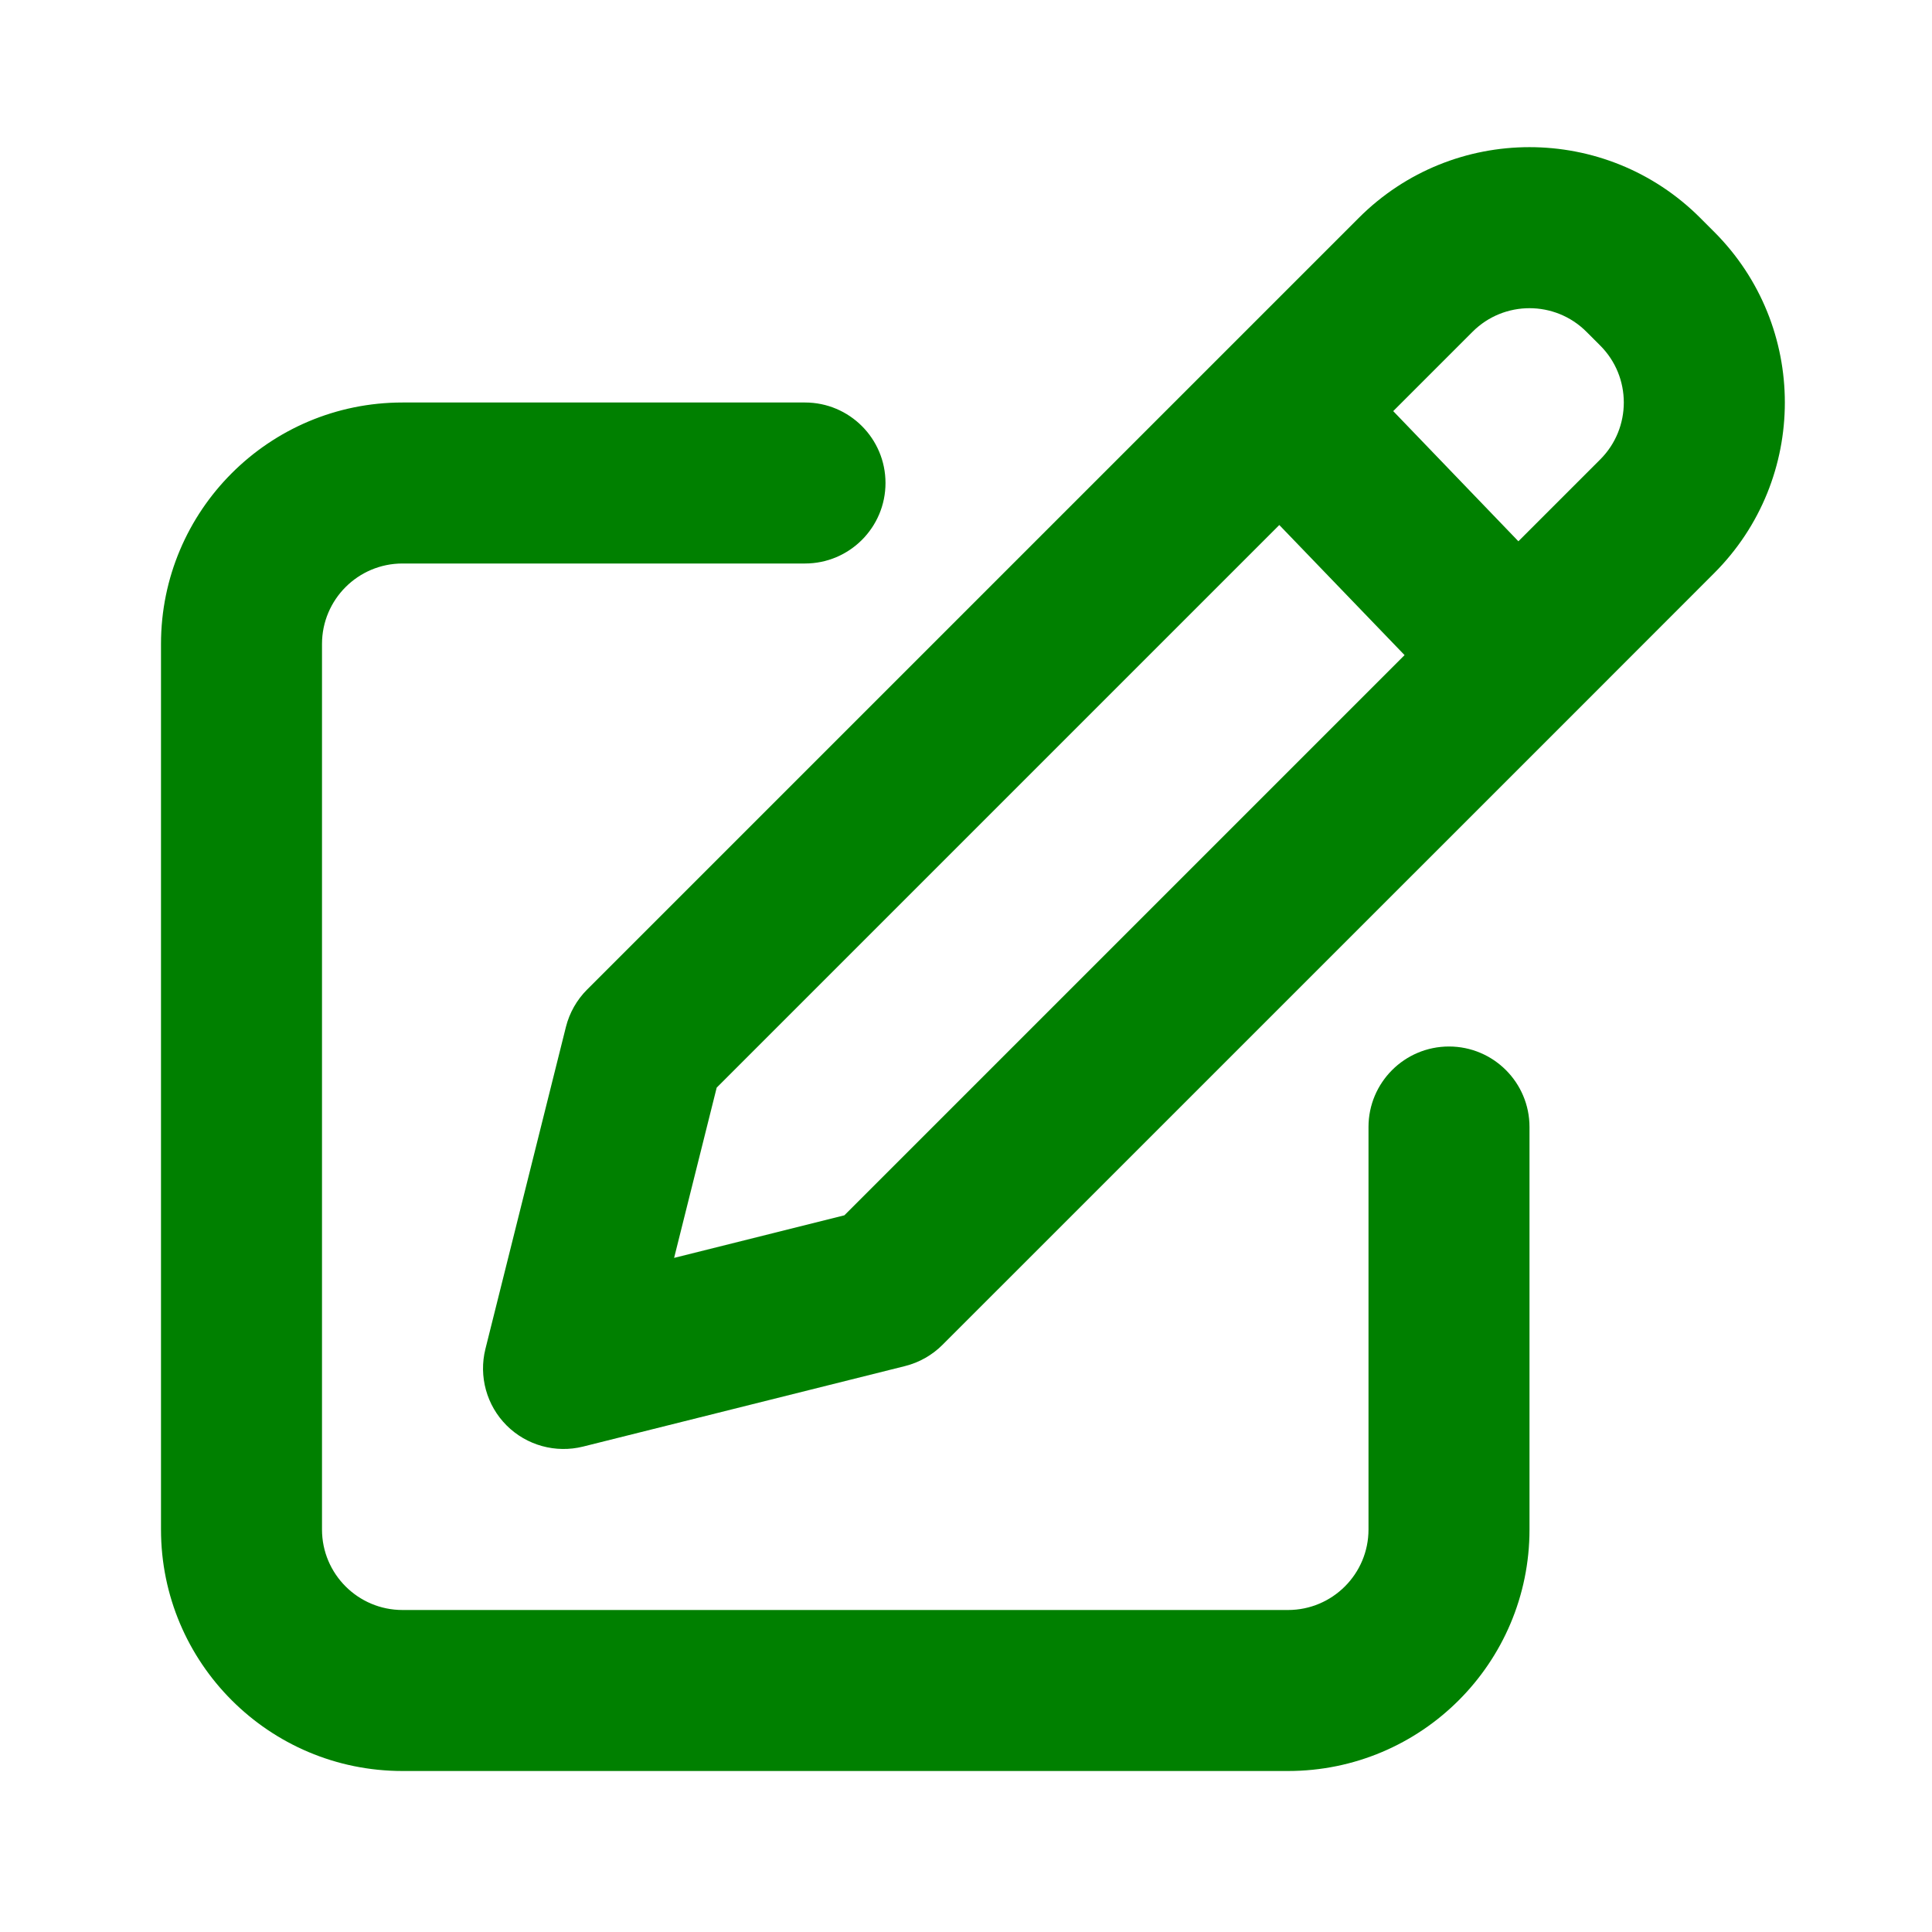
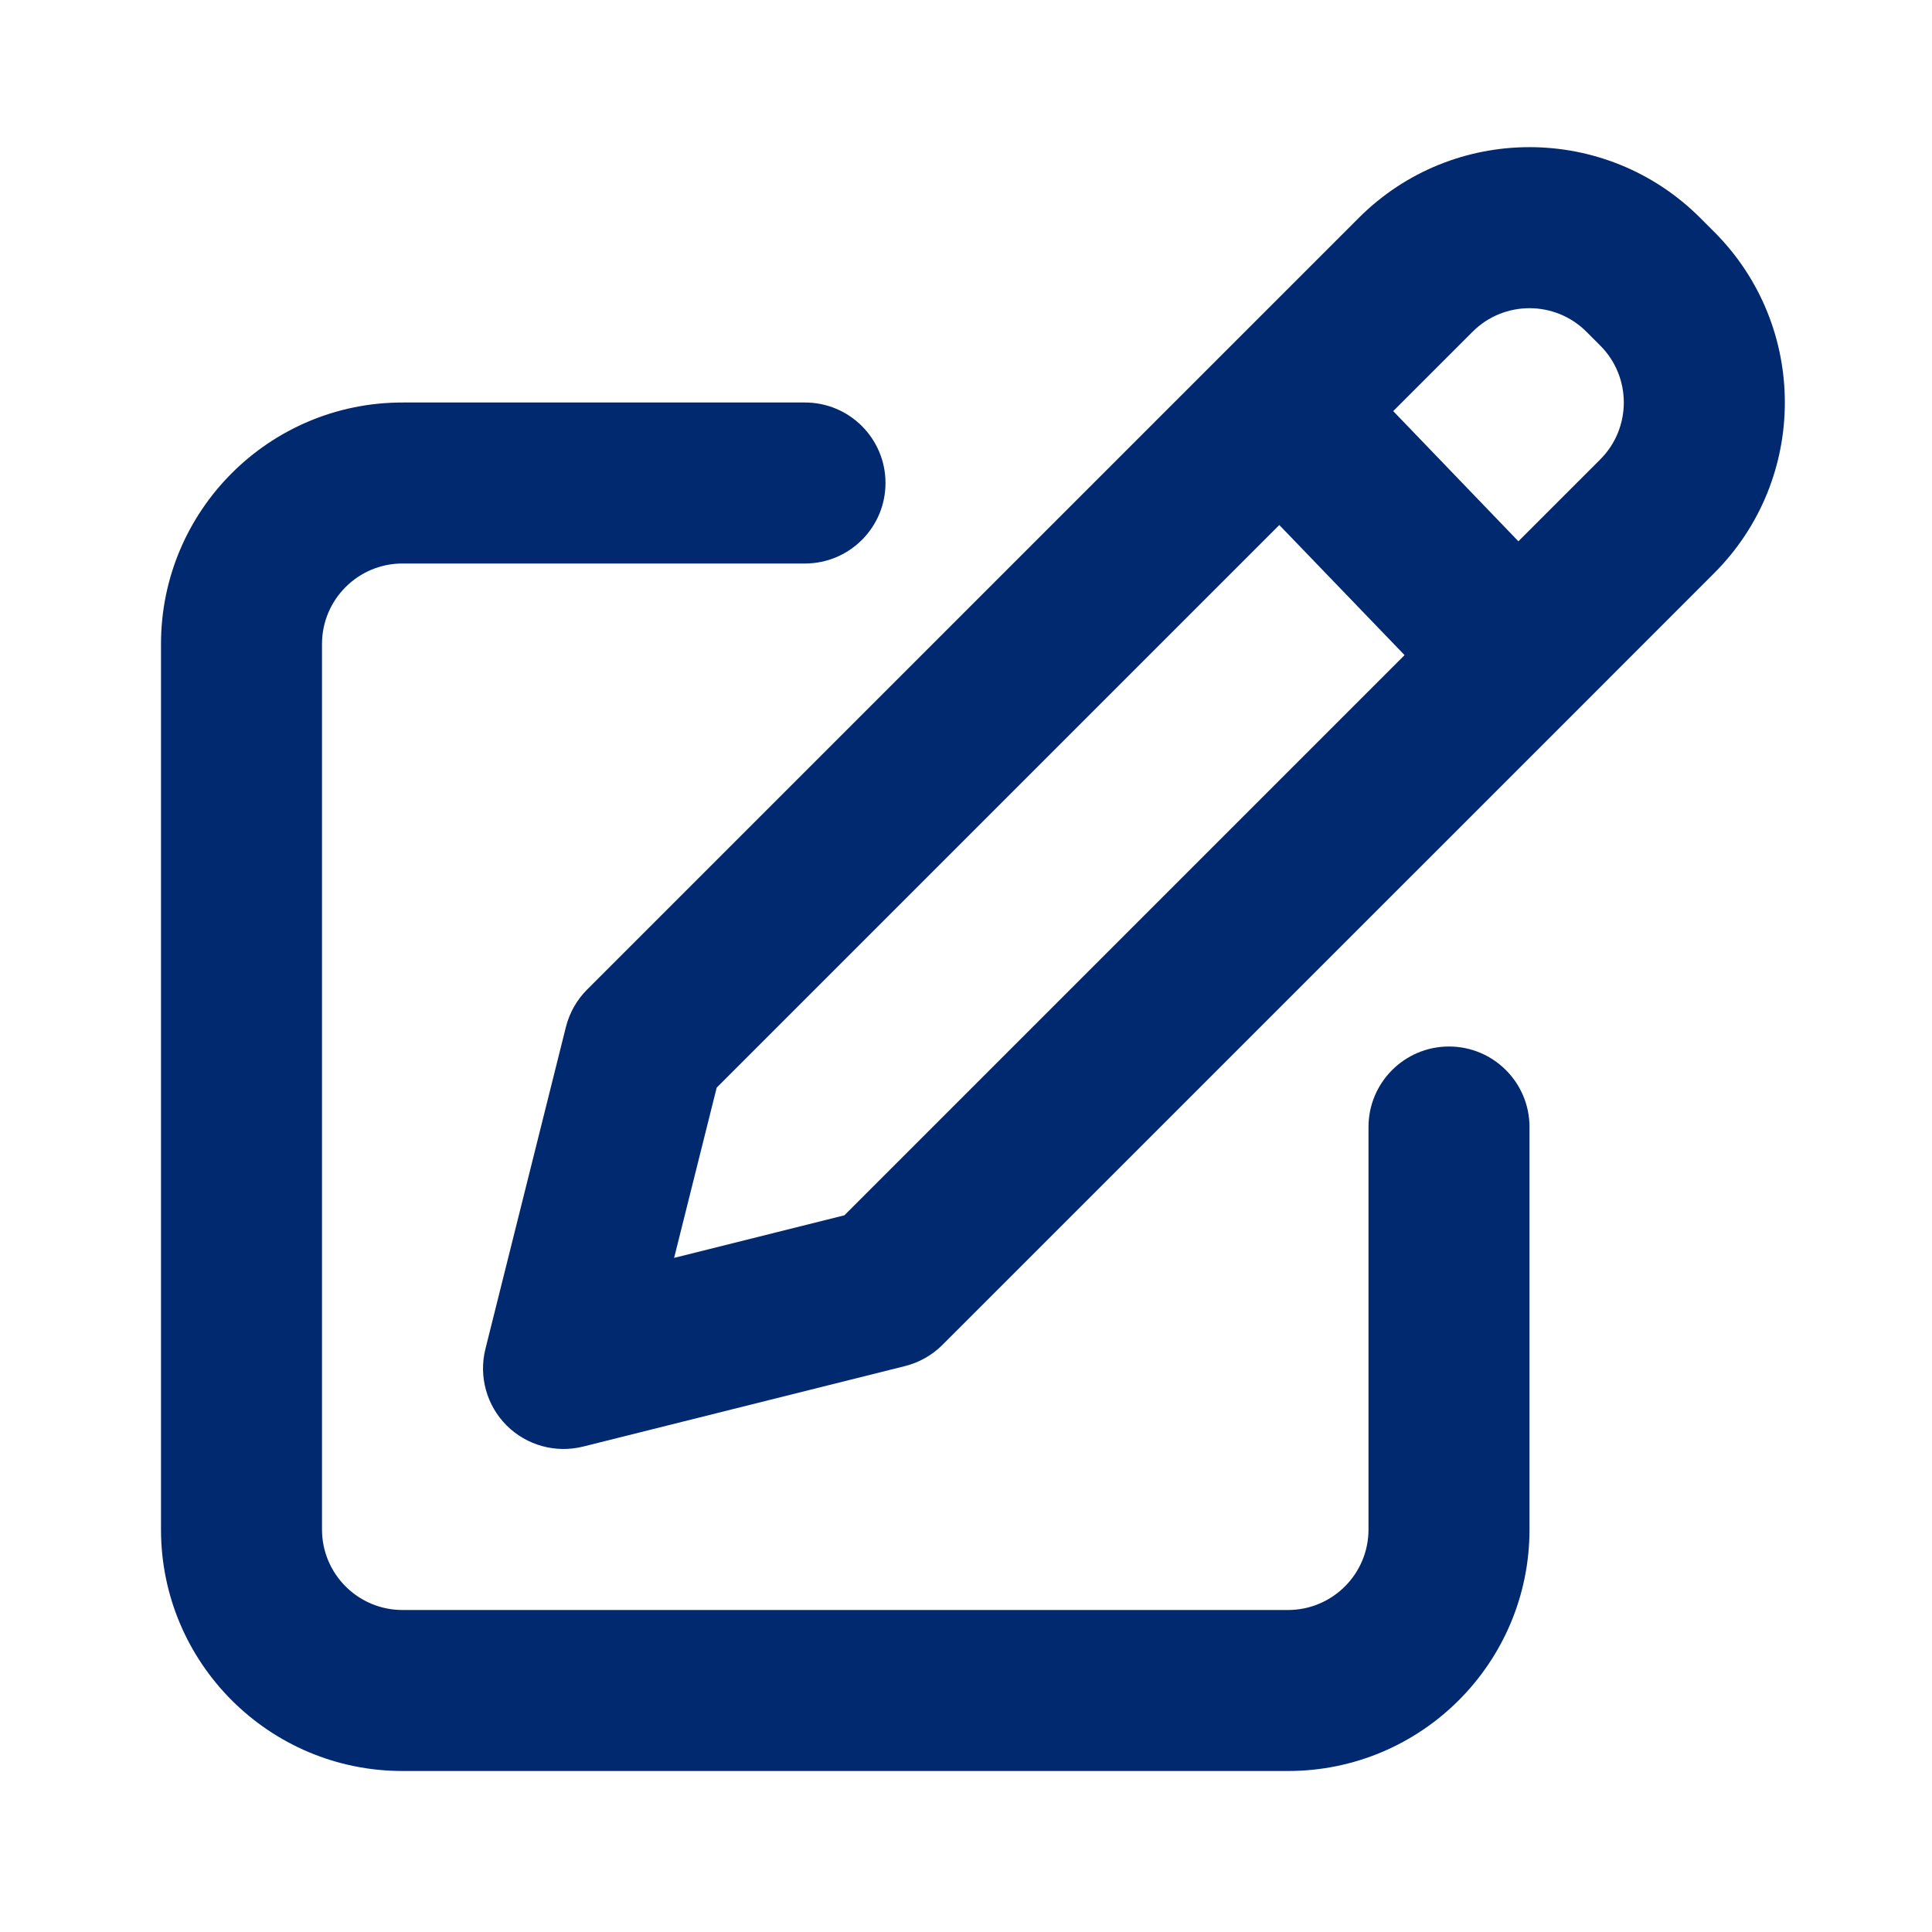
<svg xmlns="http://www.w3.org/2000/svg" width="20px" height="20px" viewBox="0 0 24 24" fill="none">
-   <path fill-rule="evenodd" clip-rule="evenodd" d="M21.121 2.707C19.95 1.535 18.05 1.535 16.879 2.707L15.199 4.387L7.293 12.293C7.165 12.421 7.074 12.582 7.03 12.757L6.03 16.757C5.945 17.098 6.045 17.459 6.293 17.707C6.541 17.955 6.902 18.055 7.243 17.97L11.242 16.97C11.418 16.926 11.579 16.835 11.707 16.707L19.556 8.859L21.293 7.121C22.465 5.95 22.465 4.05 21.293 2.879L21.121 2.707ZM18.293 4.121C18.683 3.731 19.317 3.731 19.707 4.121L19.879 4.293C20.269 4.683 20.269 5.317 19.879 5.707L18.862 6.724L17.307 5.107L18.293 4.121ZM15.892 6.522L17.448 8.138L10.489 15.097L8.374 15.626L8.903 13.511L15.892 6.522ZM4 8C4 7.448 4.448 7 5 7H10C10.552 7 11 6.552 11 6C11 5.448 10.552 5 10 5H5C3.343 5 2 6.343 2 8V19C2 20.657 3.343 22 5 22H16C17.657 22 19 20.657 19 19V14C19 13.448 18.552 13 18 13C17.448 13 17 13.448 17 14V19C17 19.552 16.552 20 16 20H5C4.448 20 4 19.552 4 19V8Z" fill="green" />
+   <path fill-rule="evenodd" clip-rule="evenodd" d="M21.121 2.707C19.95 1.535 18.05 1.535 16.879 2.707L15.199 4.387L7.293 12.293C7.165 12.421 7.074 12.582 7.03 12.757L6.03 16.757C5.945 17.098 6.045 17.459 6.293 17.707C6.541 17.955 6.902 18.055 7.243 17.97L11.242 16.97C11.418 16.926 11.579 16.835 11.707 16.707L19.556 8.859L21.293 7.121C22.465 5.95 22.465 4.05 21.293 2.879L21.121 2.707ZM18.293 4.121C18.683 3.731 19.317 3.731 19.707 4.121L19.879 4.293C20.269 4.683 20.269 5.317 19.879 5.707L18.862 6.724L17.307 5.107L18.293 4.121ZM15.892 6.522L17.448 8.138L10.489 15.097L8.374 15.626L8.903 13.511L15.892 6.522ZM4 8C4 7.448 4.448 7 5 7H10C10.552 7 11 6.552 11 6C11 5.448 10.552 5 10 5H5C3.343 5 2 6.343 2 8V19C2 20.657 3.343 22 5 22H16C17.657 22 19 20.657 19 19V14C19 13.448 18.552 13 18 13C17.448 13 17 13.448 17 14V19C17 19.552 16.552 20 16 20H5C4.448 20 4 19.552 4 19V8Z" fill="#012970" />
</svg>
